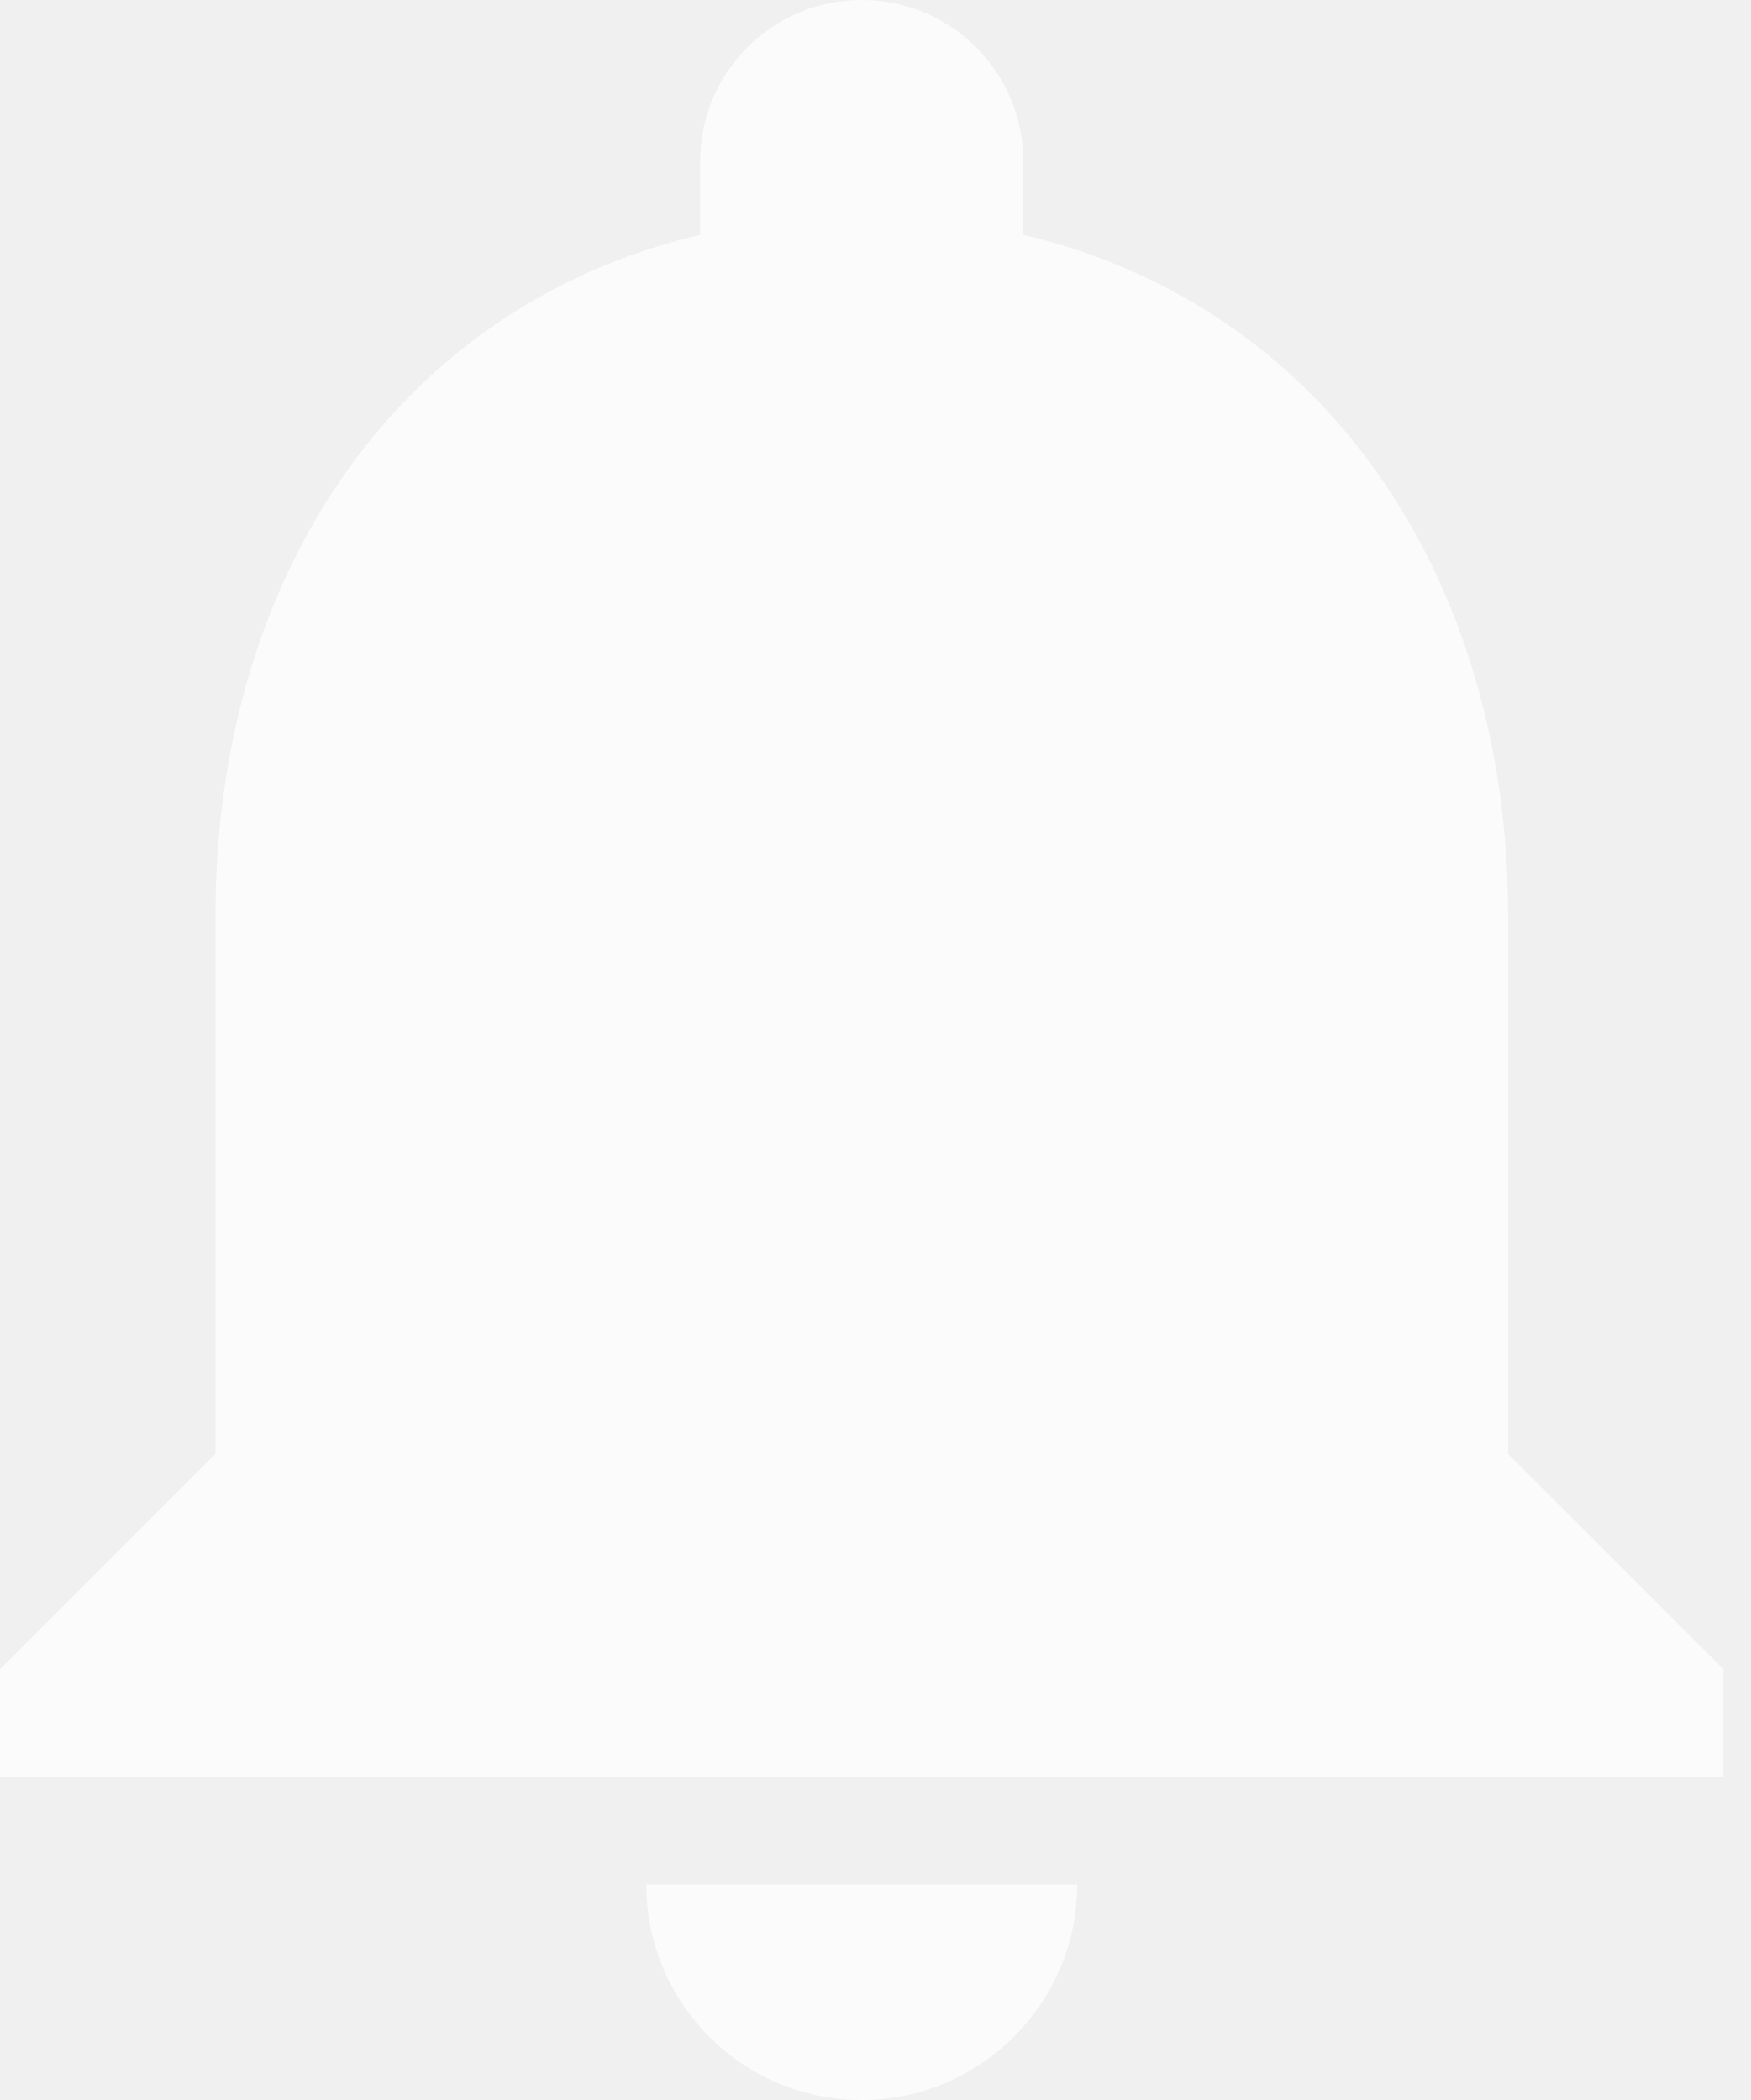
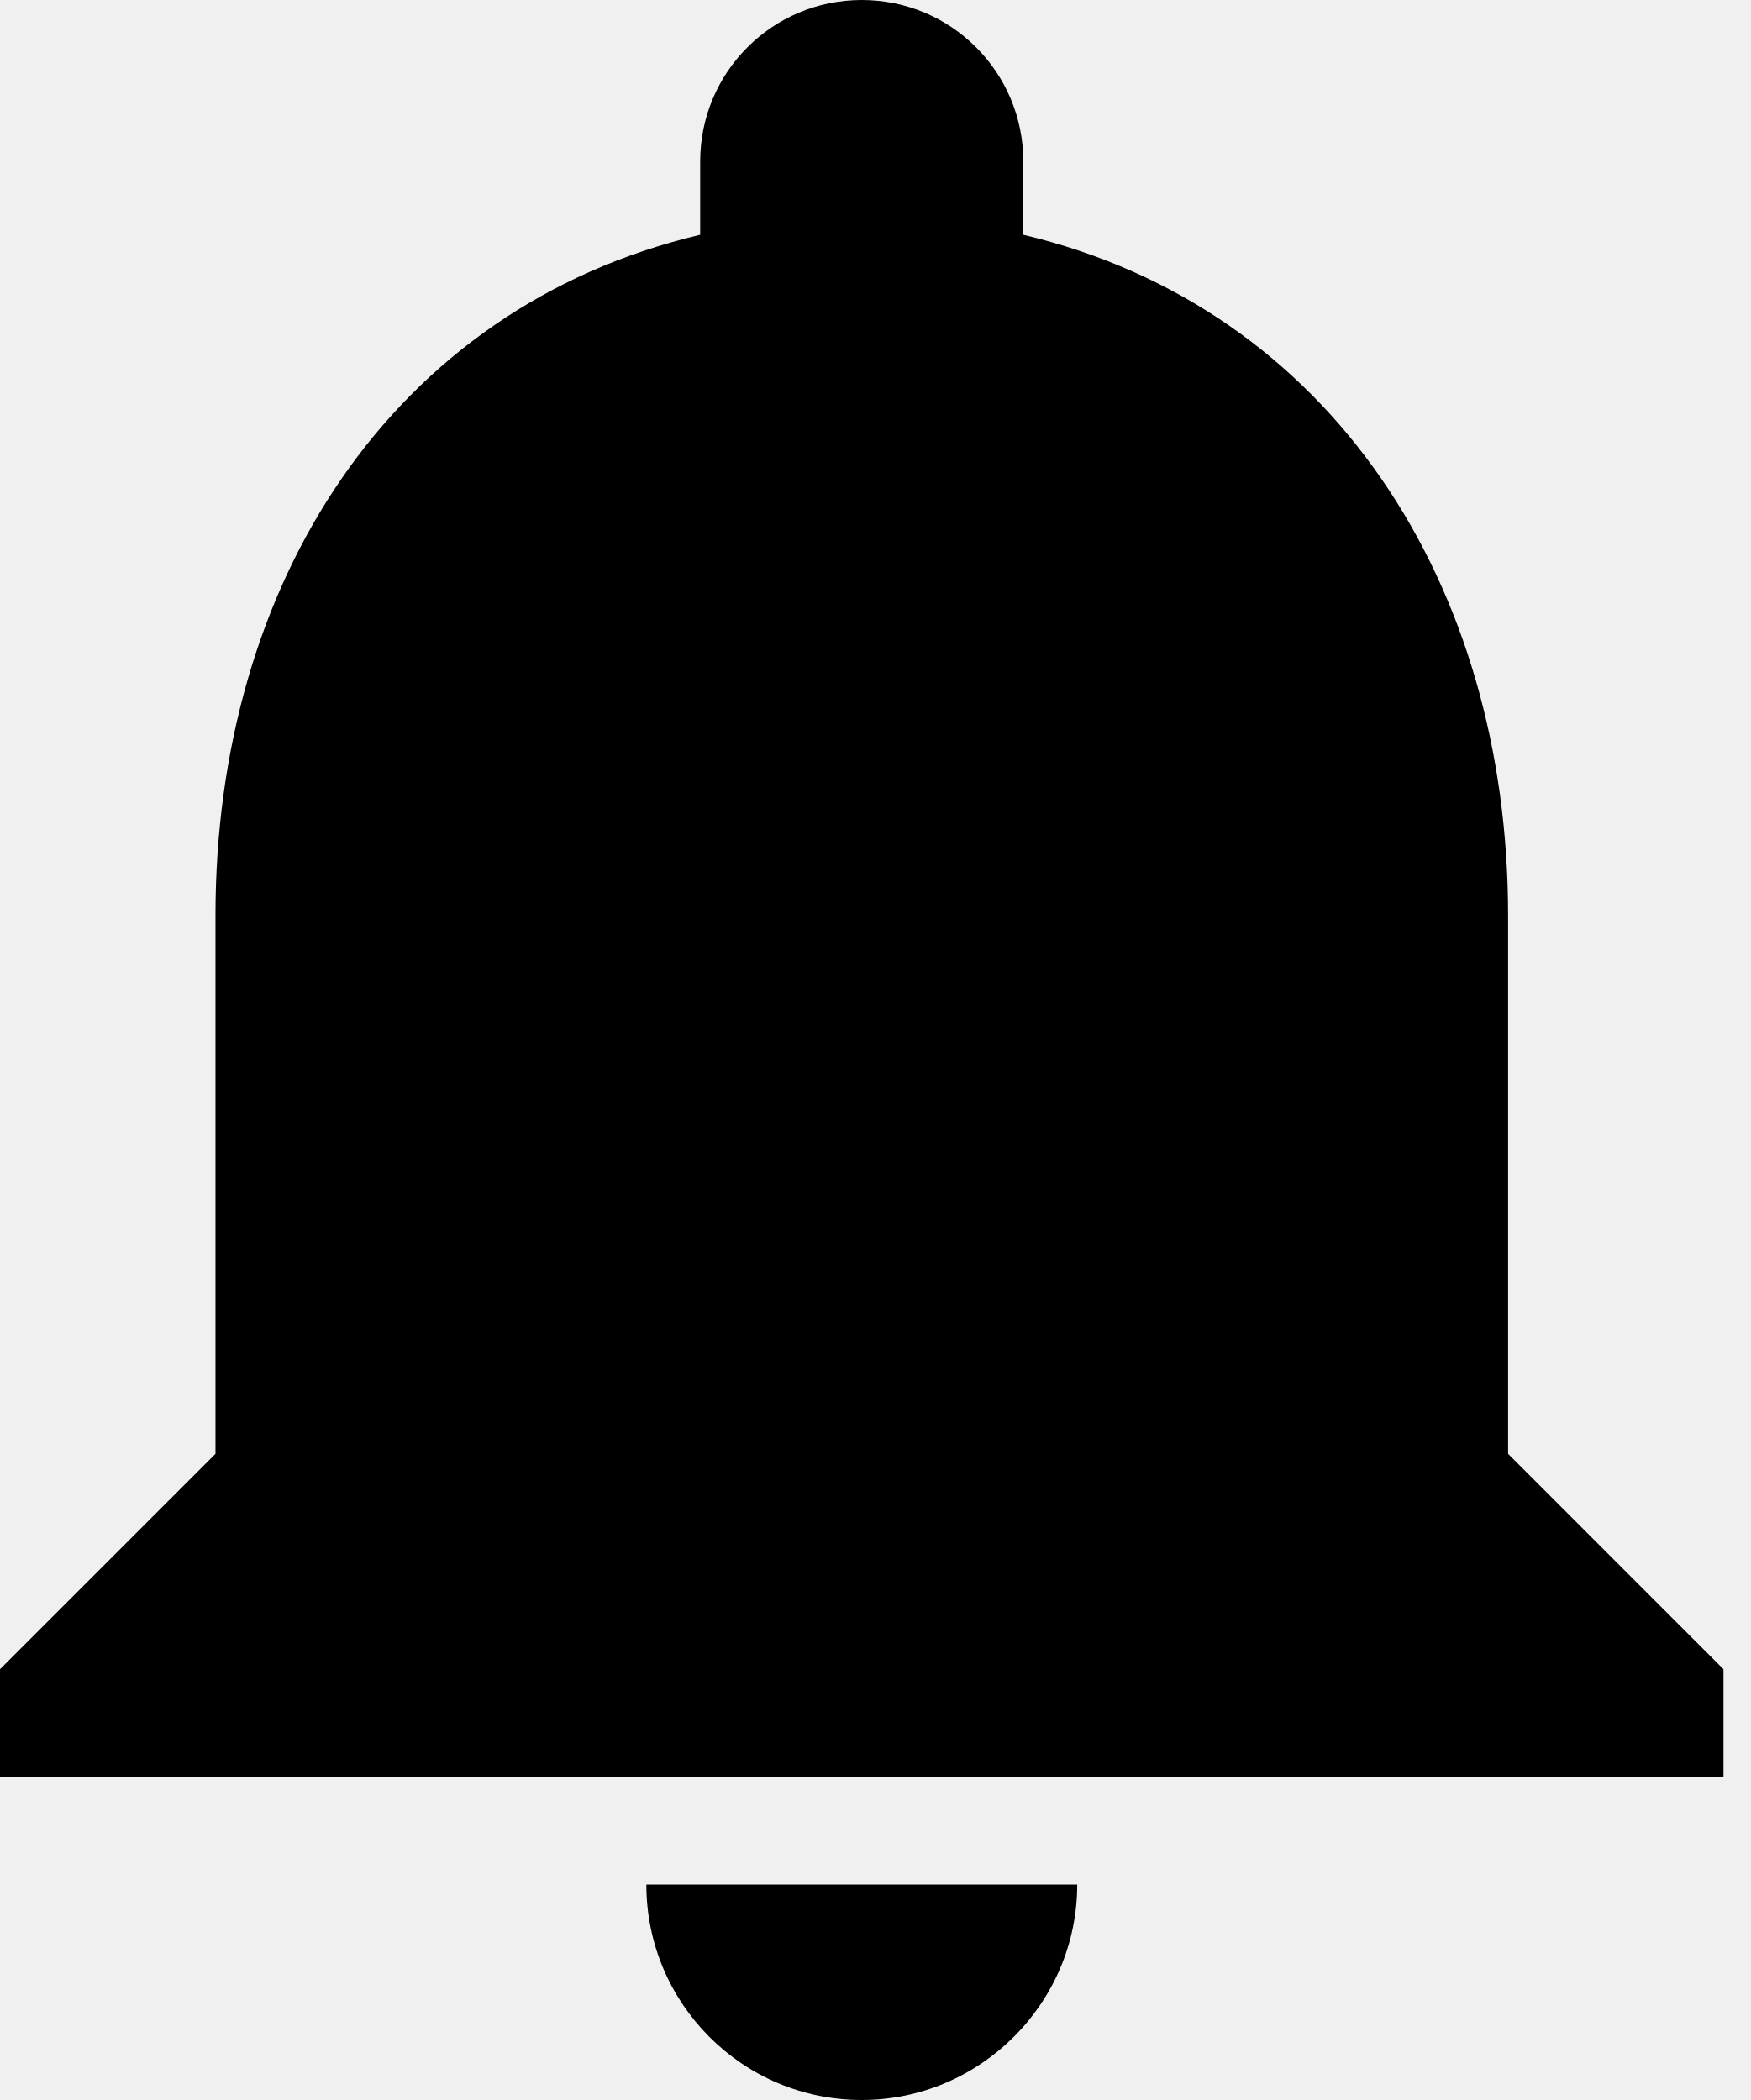
<svg xmlns="http://www.w3.org/2000/svg" width="20" height="24" viewBox="0 0 20 24" fill="none">
-   <path opacity="0.75" d="M9.846 24C11.2 24 12.308 22.892 12.308 21.538H7.385C7.385 22.892 8.48 24 9.846 24ZM17.231 16.615V10.461C17.231 6.683 15.212 3.52 11.692 2.683V1.846C11.692 0.825 10.868 0 9.846 0C8.825 0 8 0.825 8 1.846V2.683C4.468 3.52 2.462 6.671 2.462 10.461V16.615L0 19.077V20.308H19.692V19.077L17.231 16.615Z" fill="white" />
+   <path d="M9.846 24C11.2 24 12.308 22.892 12.308 21.538H7.385C7.385 22.892 8.48 24 9.846 24ZM17.231 16.615V10.461C17.231 6.683 15.212 3.52 11.692 2.683V1.846C11.692 0.825 10.868 0 9.846 0C8.825 0 8 0.825 8 1.846V2.683C4.468 3.52 2.462 6.671 2.462 10.461V16.615L0 19.077V20.308H19.692V19.077L17.231 16.615Z" fill="currentColor" />
</svg>
